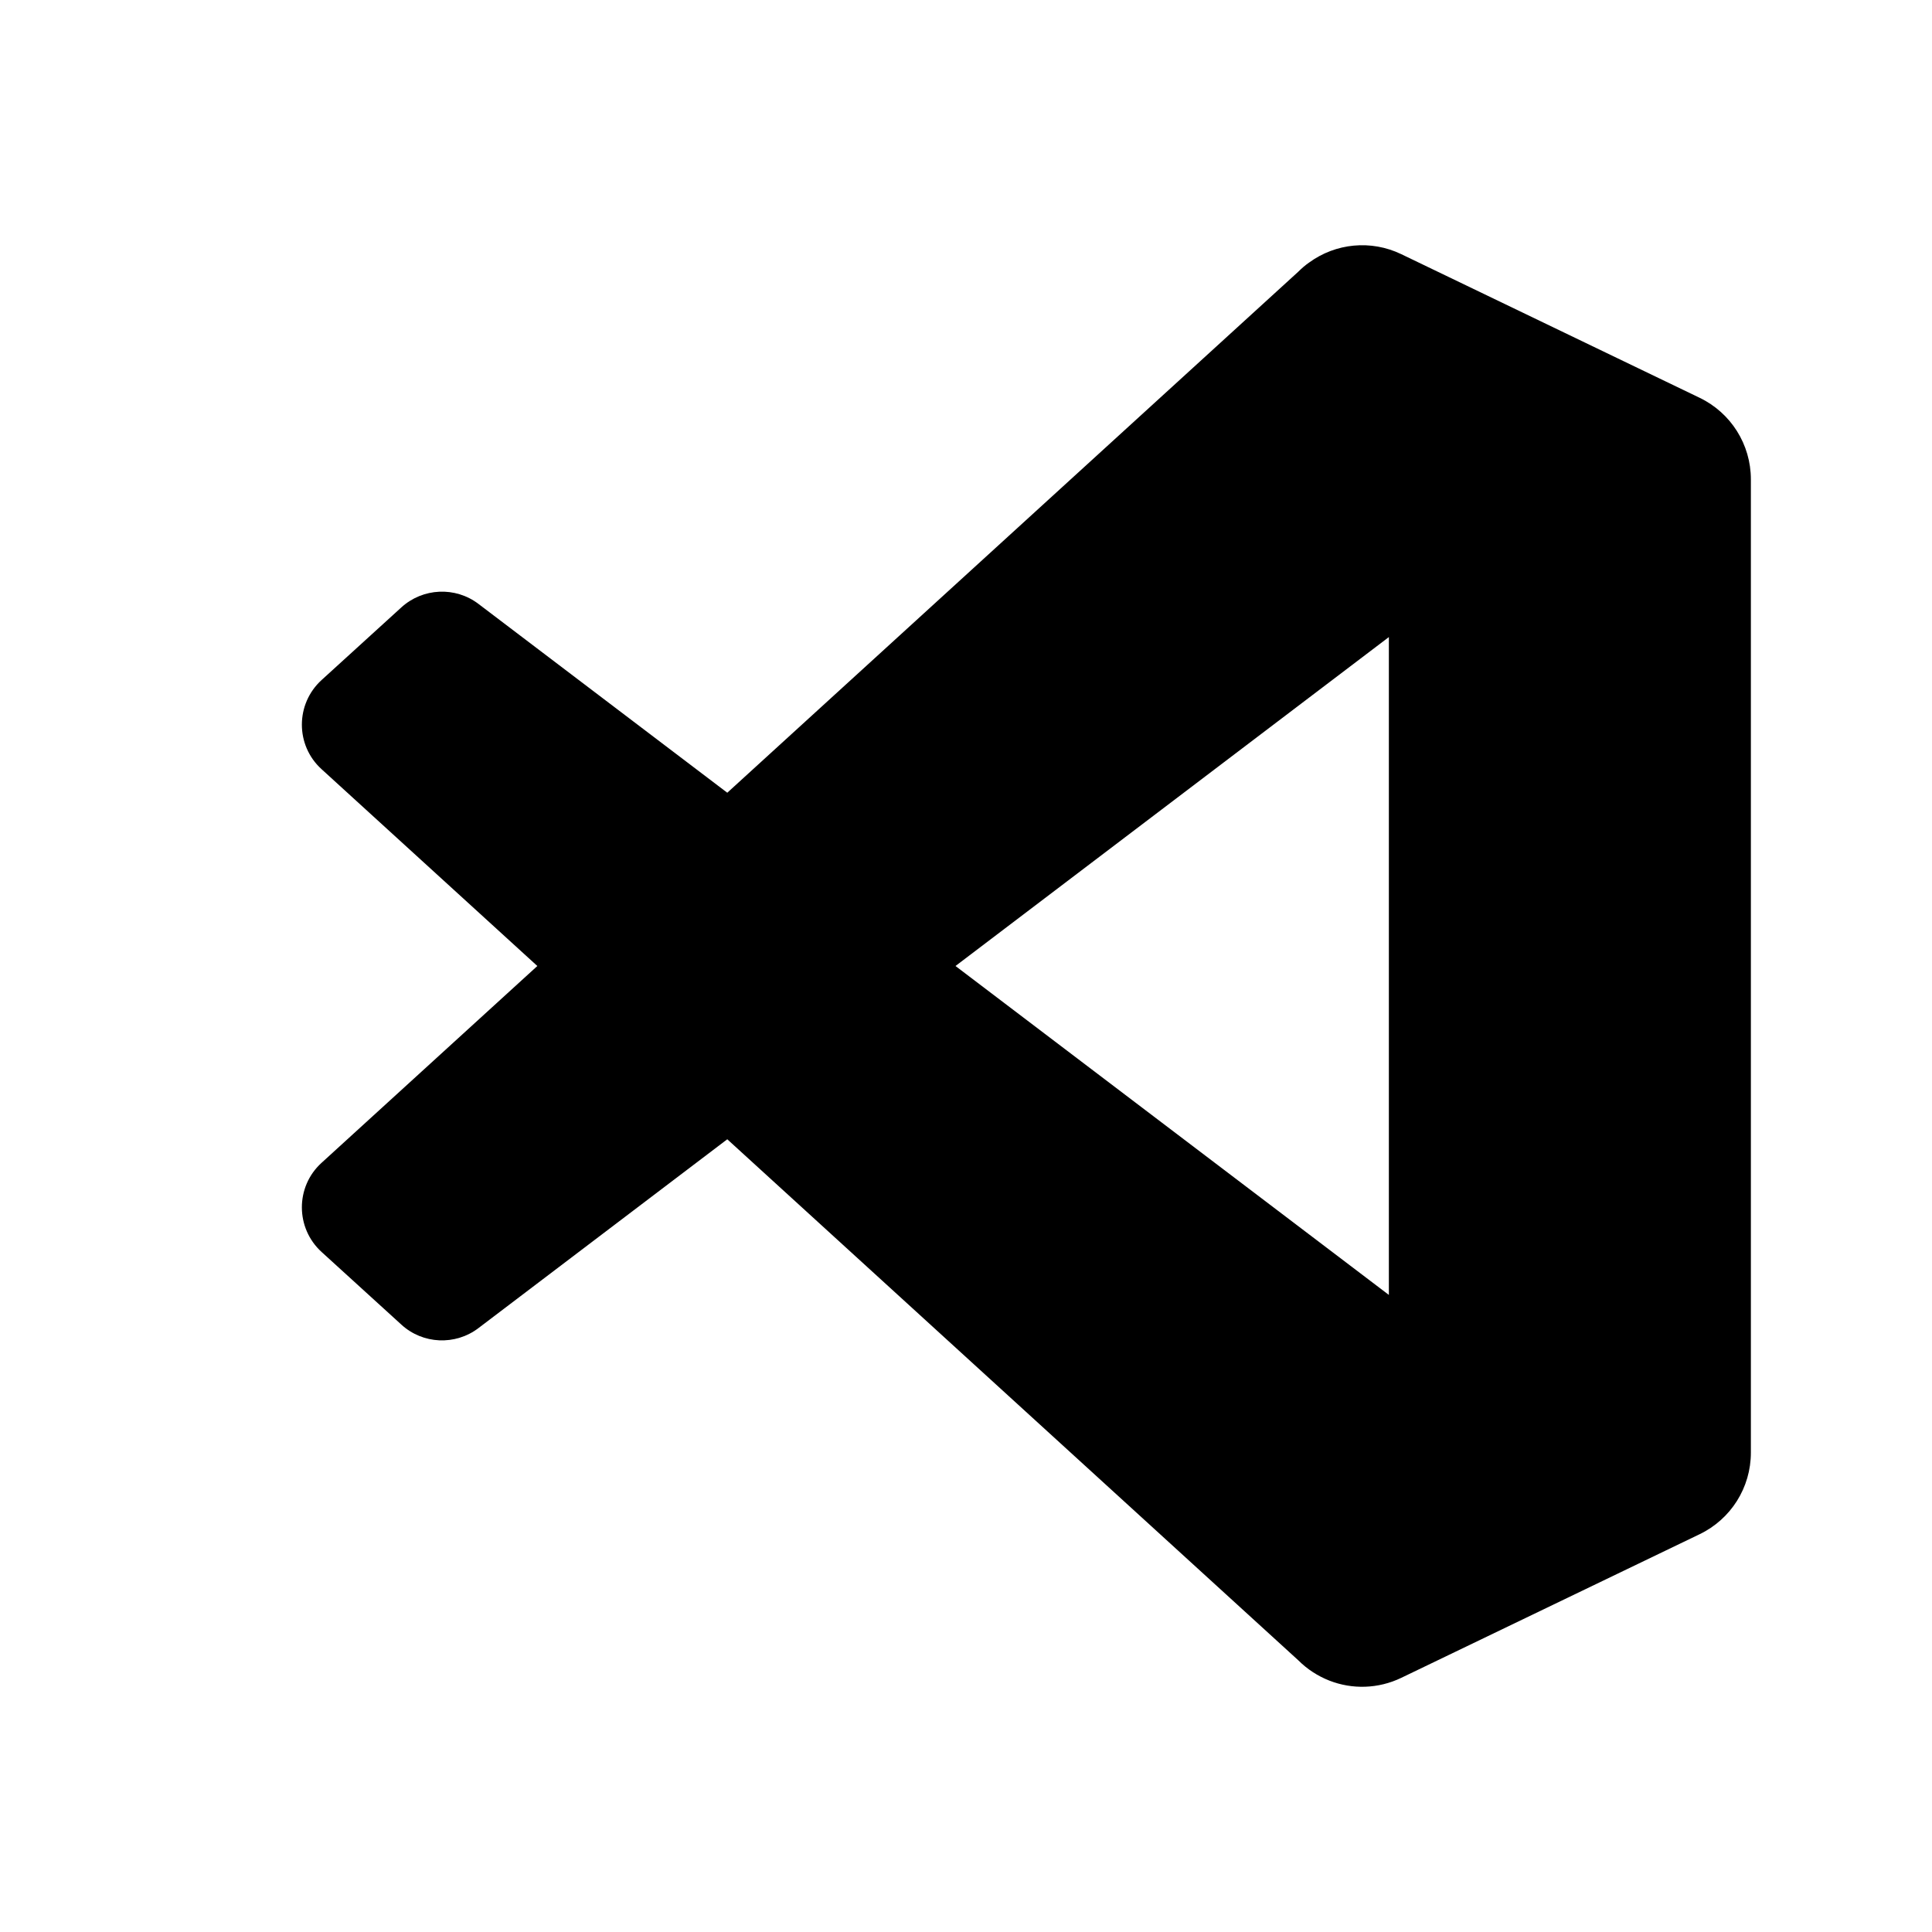
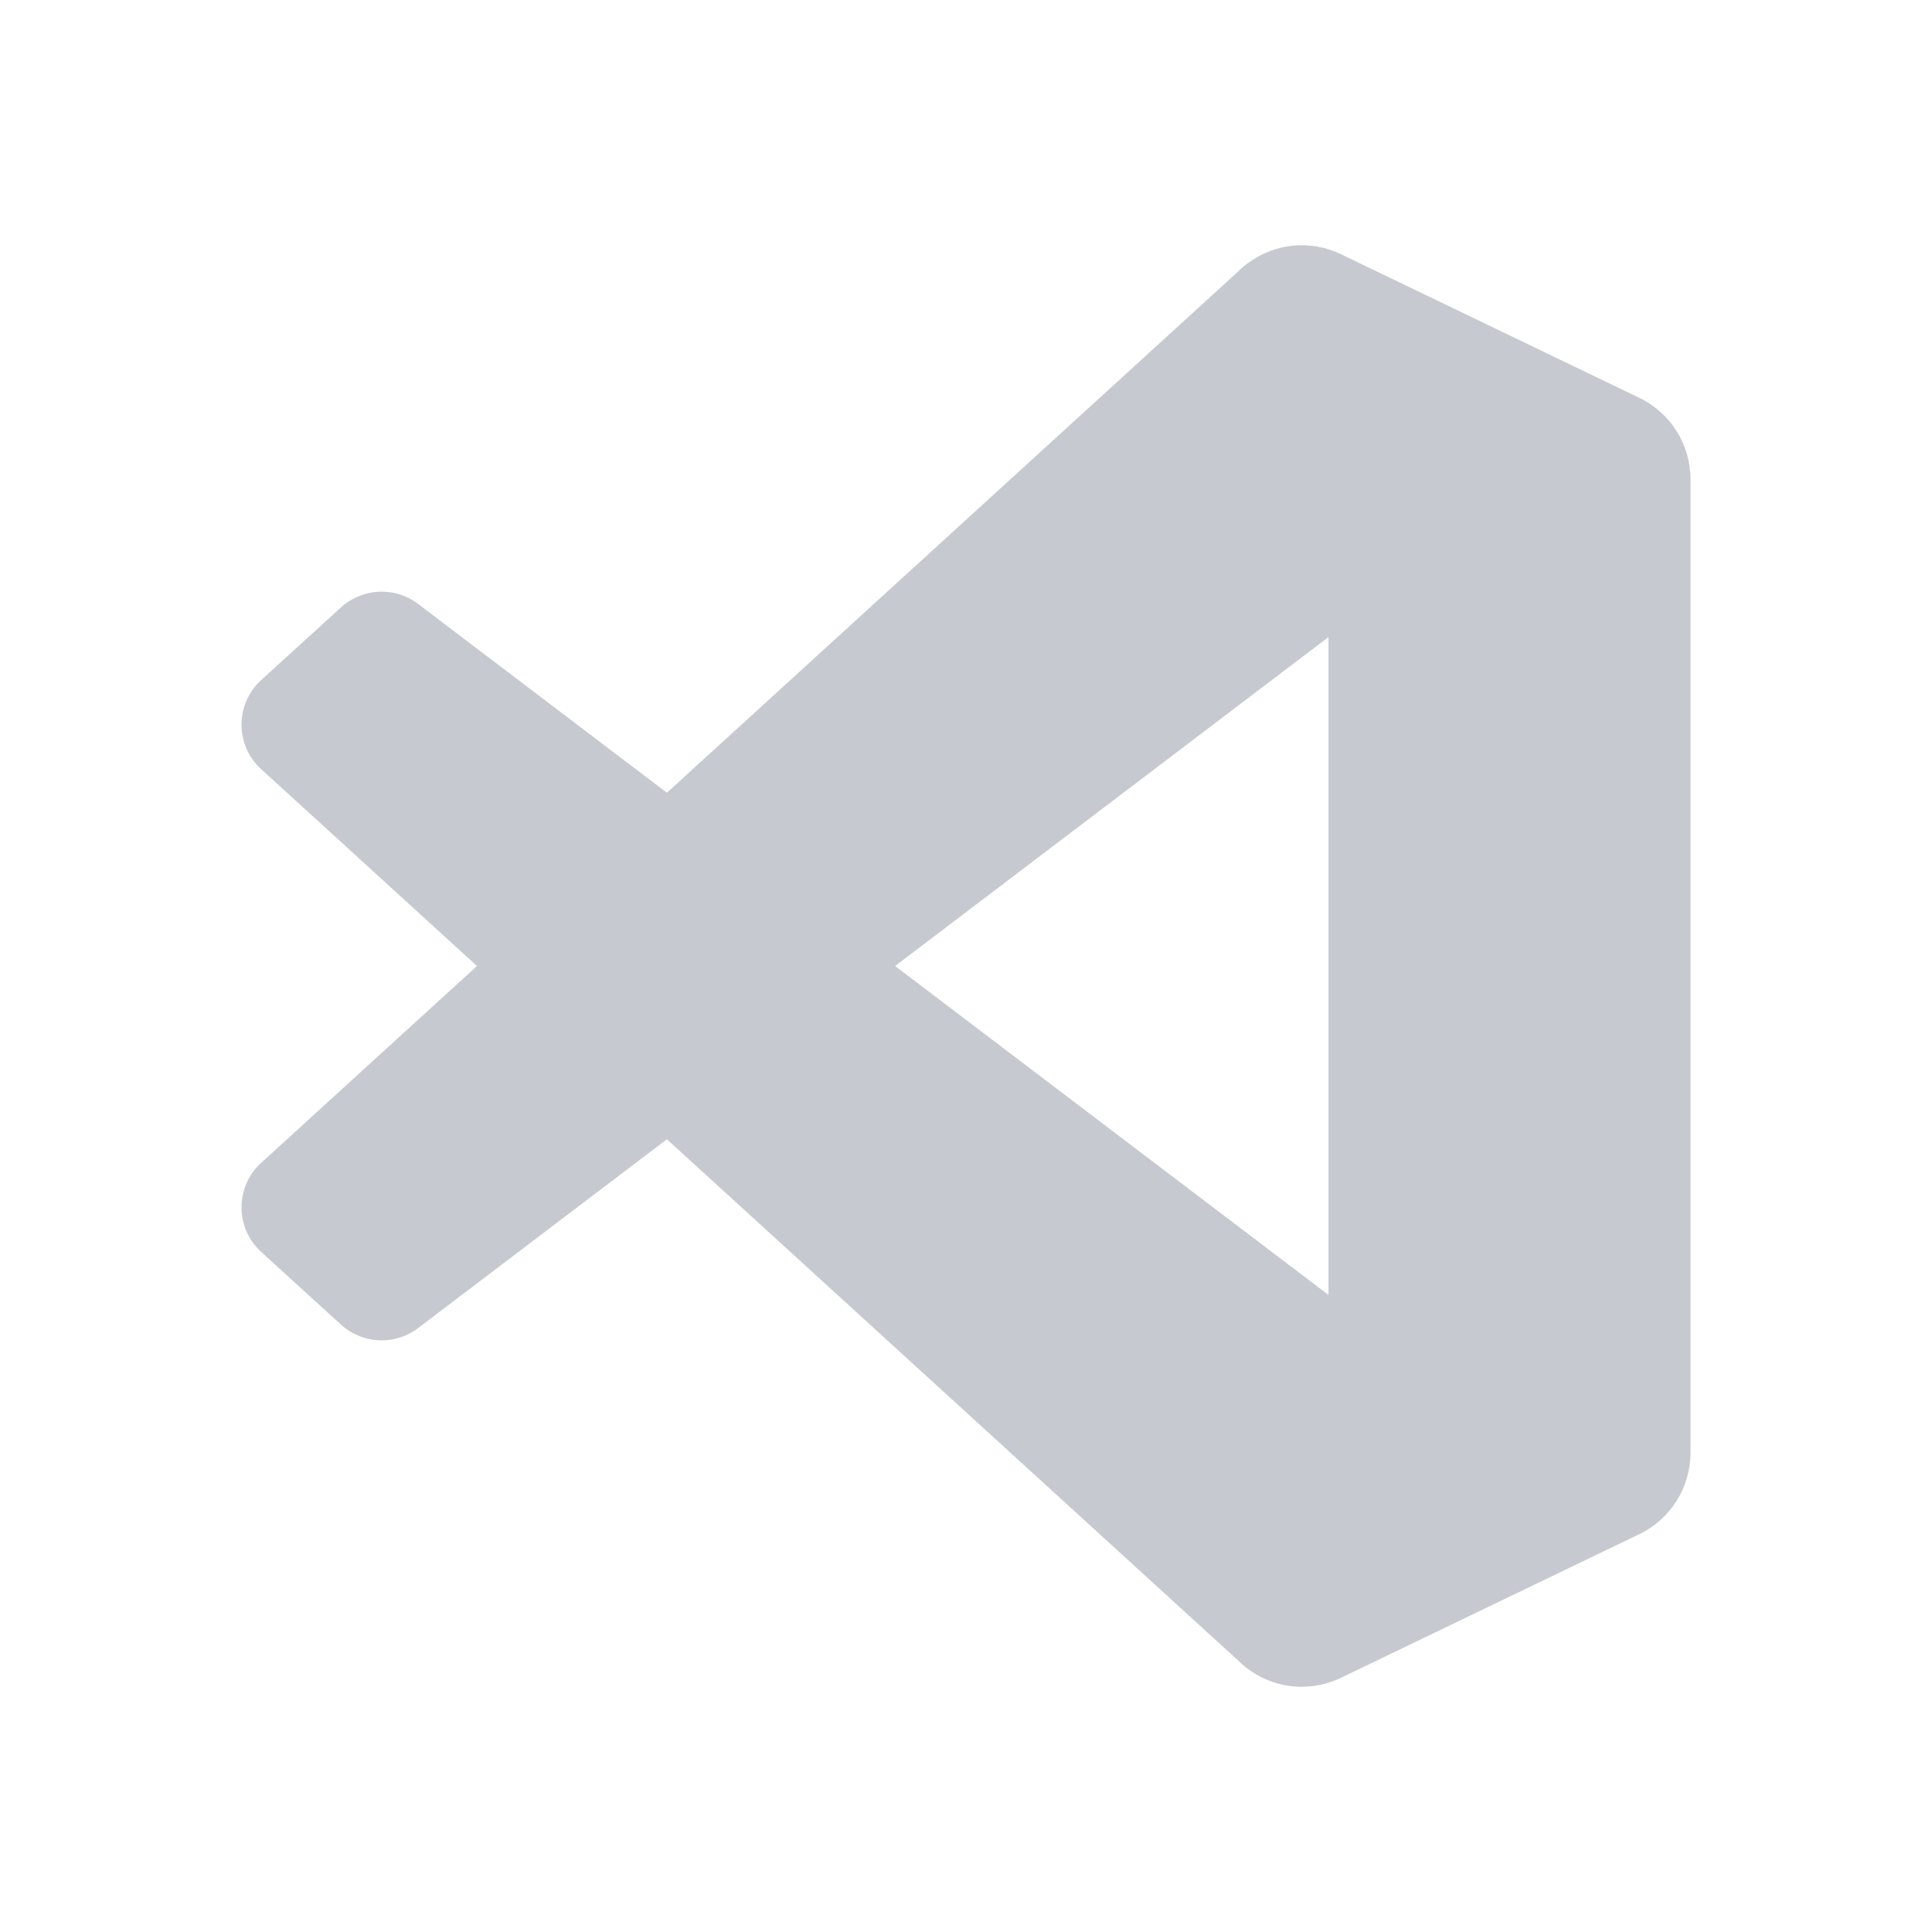
<svg xmlns="http://www.w3.org/2000/svg" width="16" height="16" viewBox="0 0 16 16" fill="none">
-   <path fill-rule="evenodd" clip-rule="evenodd" d="M11.009 13.918C11.198 13.992 11.414 13.987 11.605 13.895L14.075 12.706C14.335 12.581 14.5 12.319 14.5 12.03V3.97C14.5 3.681 14.335 3.419 14.075 3.294L11.605 2.105C11.354 1.984 11.061 2.014 10.842 2.174C10.81 2.196 10.78 2.222 10.752 2.25L6.023 6.565L3.962 5.001C3.771 4.856 3.502 4.868 3.324 5.03L2.664 5.631C2.446 5.829 2.445 6.172 2.663 6.37L4.45 8L2.663 9.63C2.445 9.828 2.446 10.171 2.664 10.369L3.324 10.97C3.502 11.133 3.771 11.144 3.962 10.999L6.023 9.435L10.752 13.75C10.827 13.825 10.915 13.881 11.009 13.918ZM11.502 5.276L7.913 8L11.502 10.724V5.276Z" fill="black" />
+   <path fill-rule="evenodd" clip-rule="evenodd" d="M10.509 13.918C10.698 13.992 10.914 13.987 11.105 13.895L13.575 12.706C13.835 12.581 14 12.319 14 12.03V3.97C14 3.681 13.835 3.419 13.575 3.294L11.105 2.105C10.854 1.984 10.561 2.014 10.342 2.174C10.31 2.196 10.28 2.222 10.252 2.25L5.523 6.565L3.462 5.001C3.271 4.856 3.002 4.868 2.824 5.03L2.164 5.631C1.946 5.829 1.945 6.172 2.163 6.37L3.95 8L2.163 9.63C1.945 9.828 1.946 10.171 2.164 10.369L2.824 10.97C3.002 11.133 3.271 11.144 3.462 10.999L5.523 9.435L10.252 13.75C10.327 13.825 10.415 13.881 10.509 13.918ZM11.002 5.276L7.413 8L11.002 10.724V5.276Z" fill="#C6CAD0" />
</svg>
